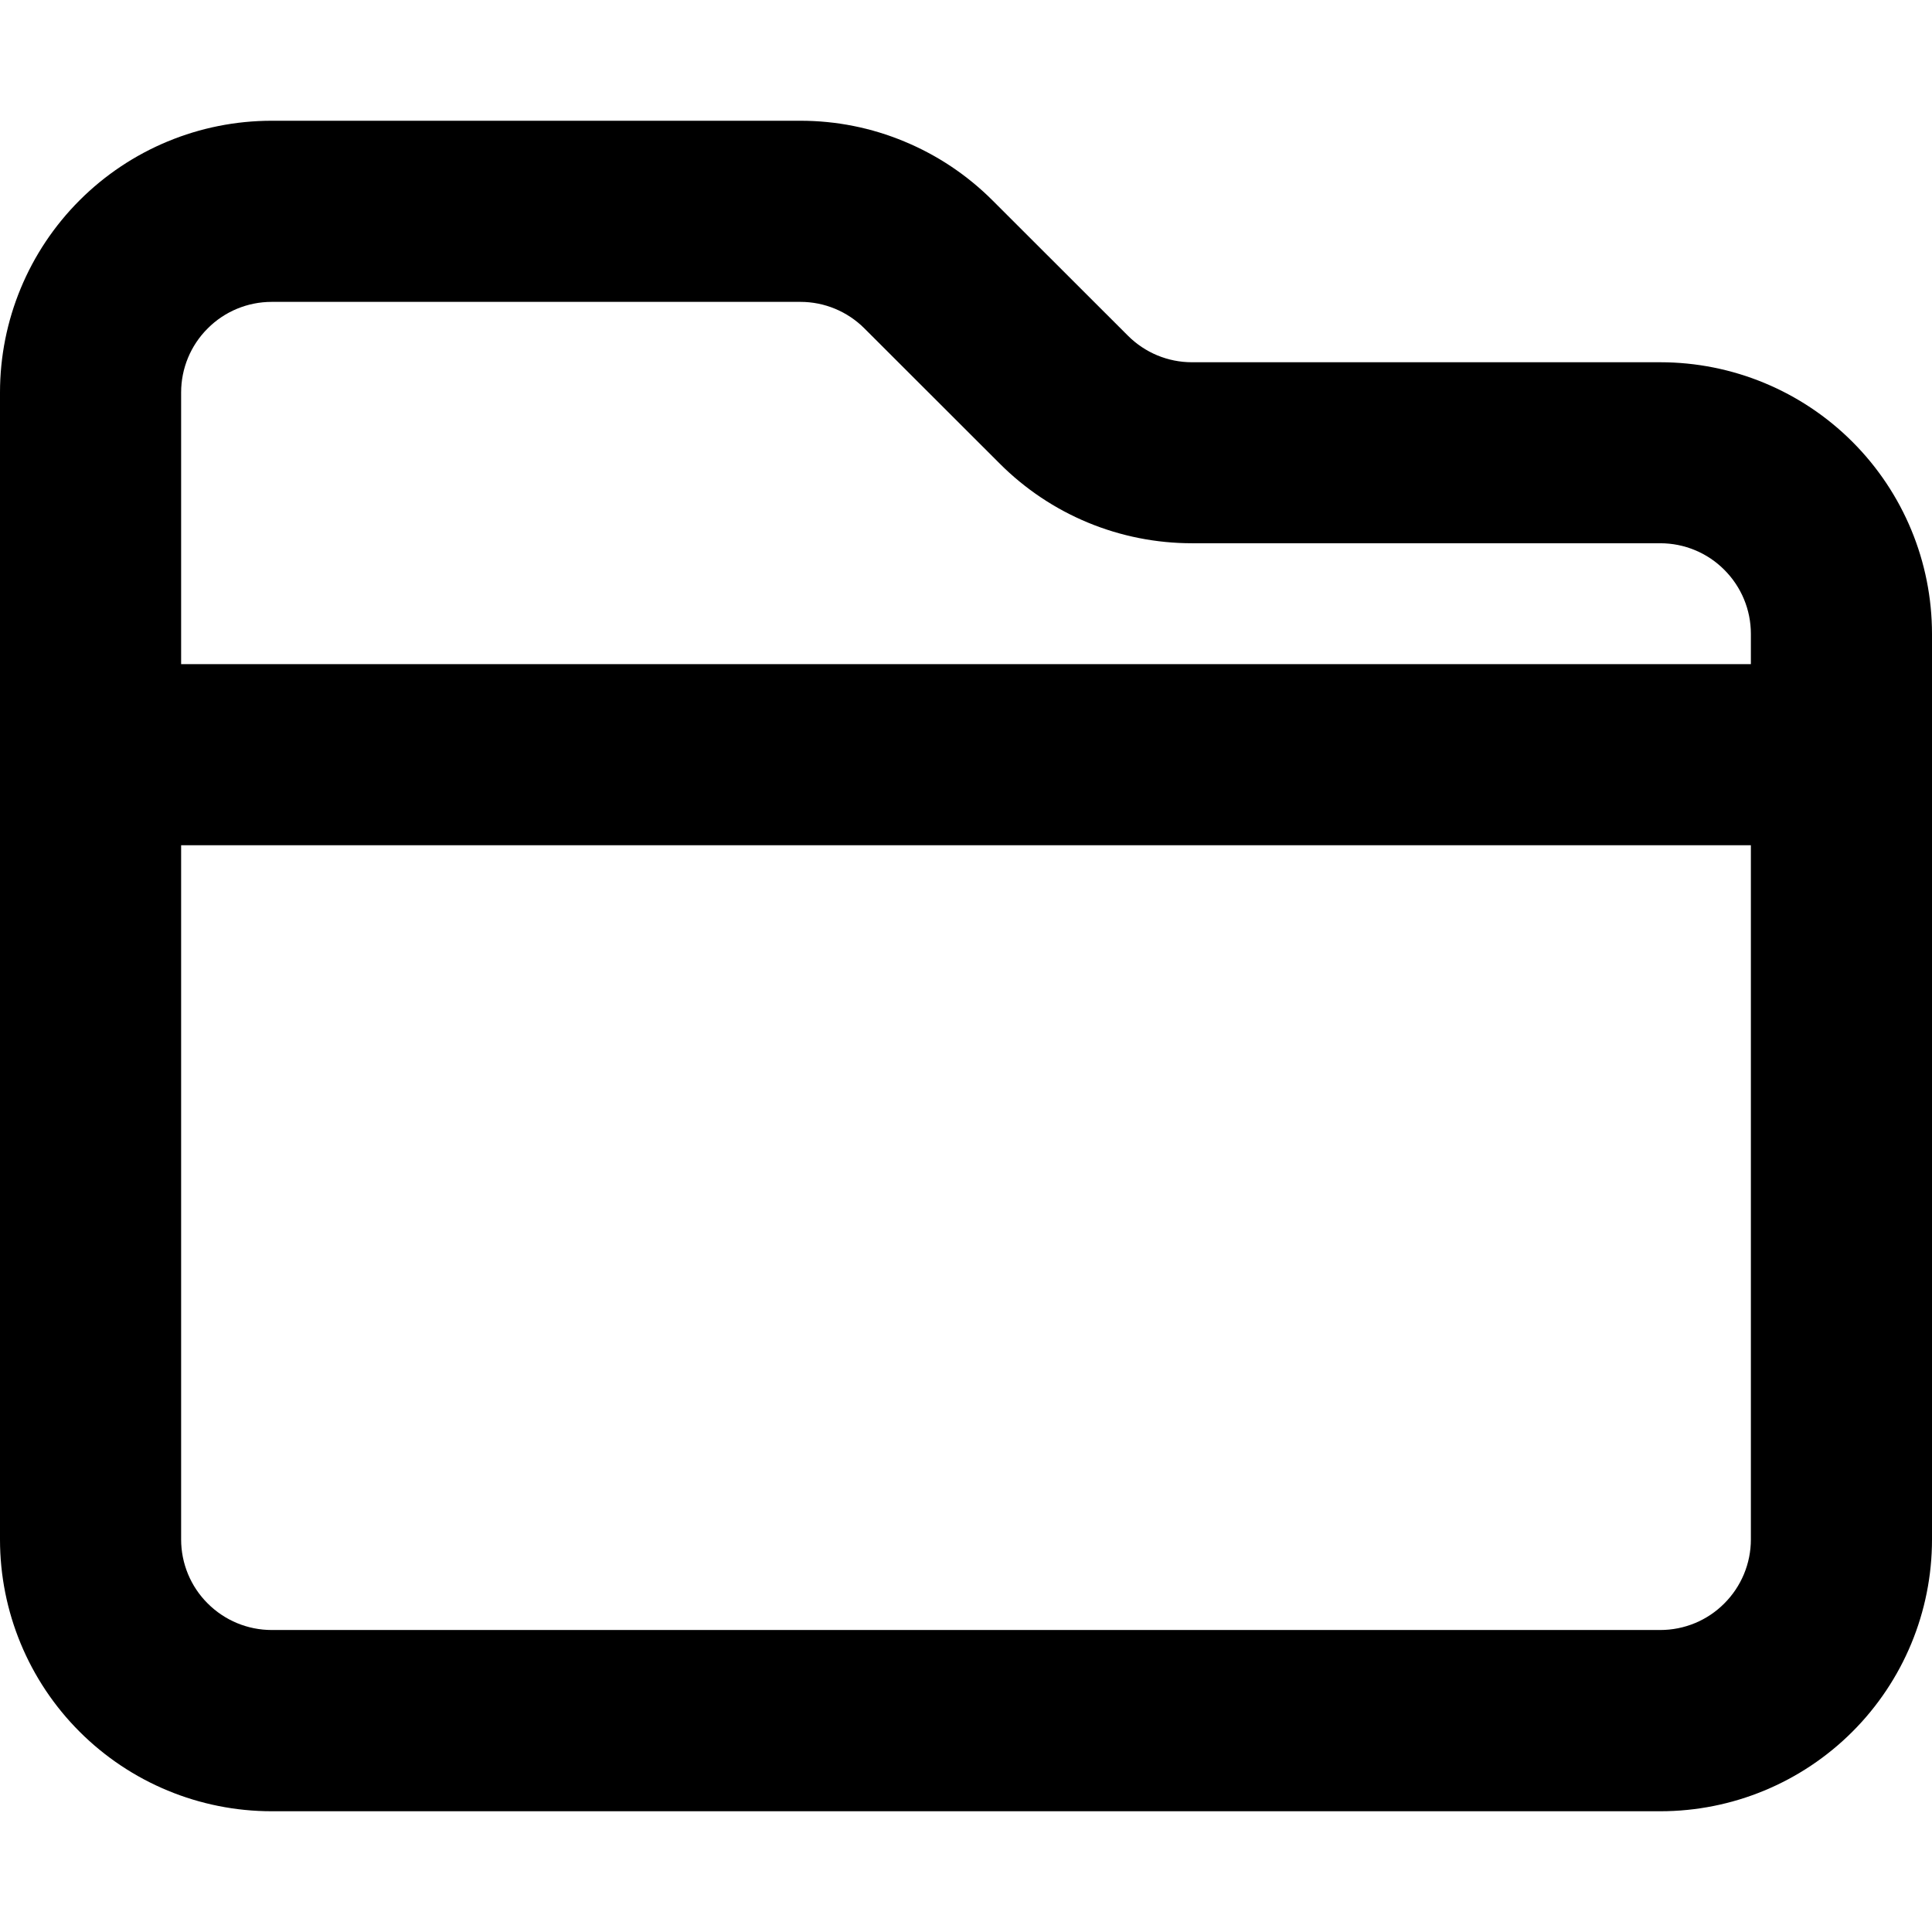
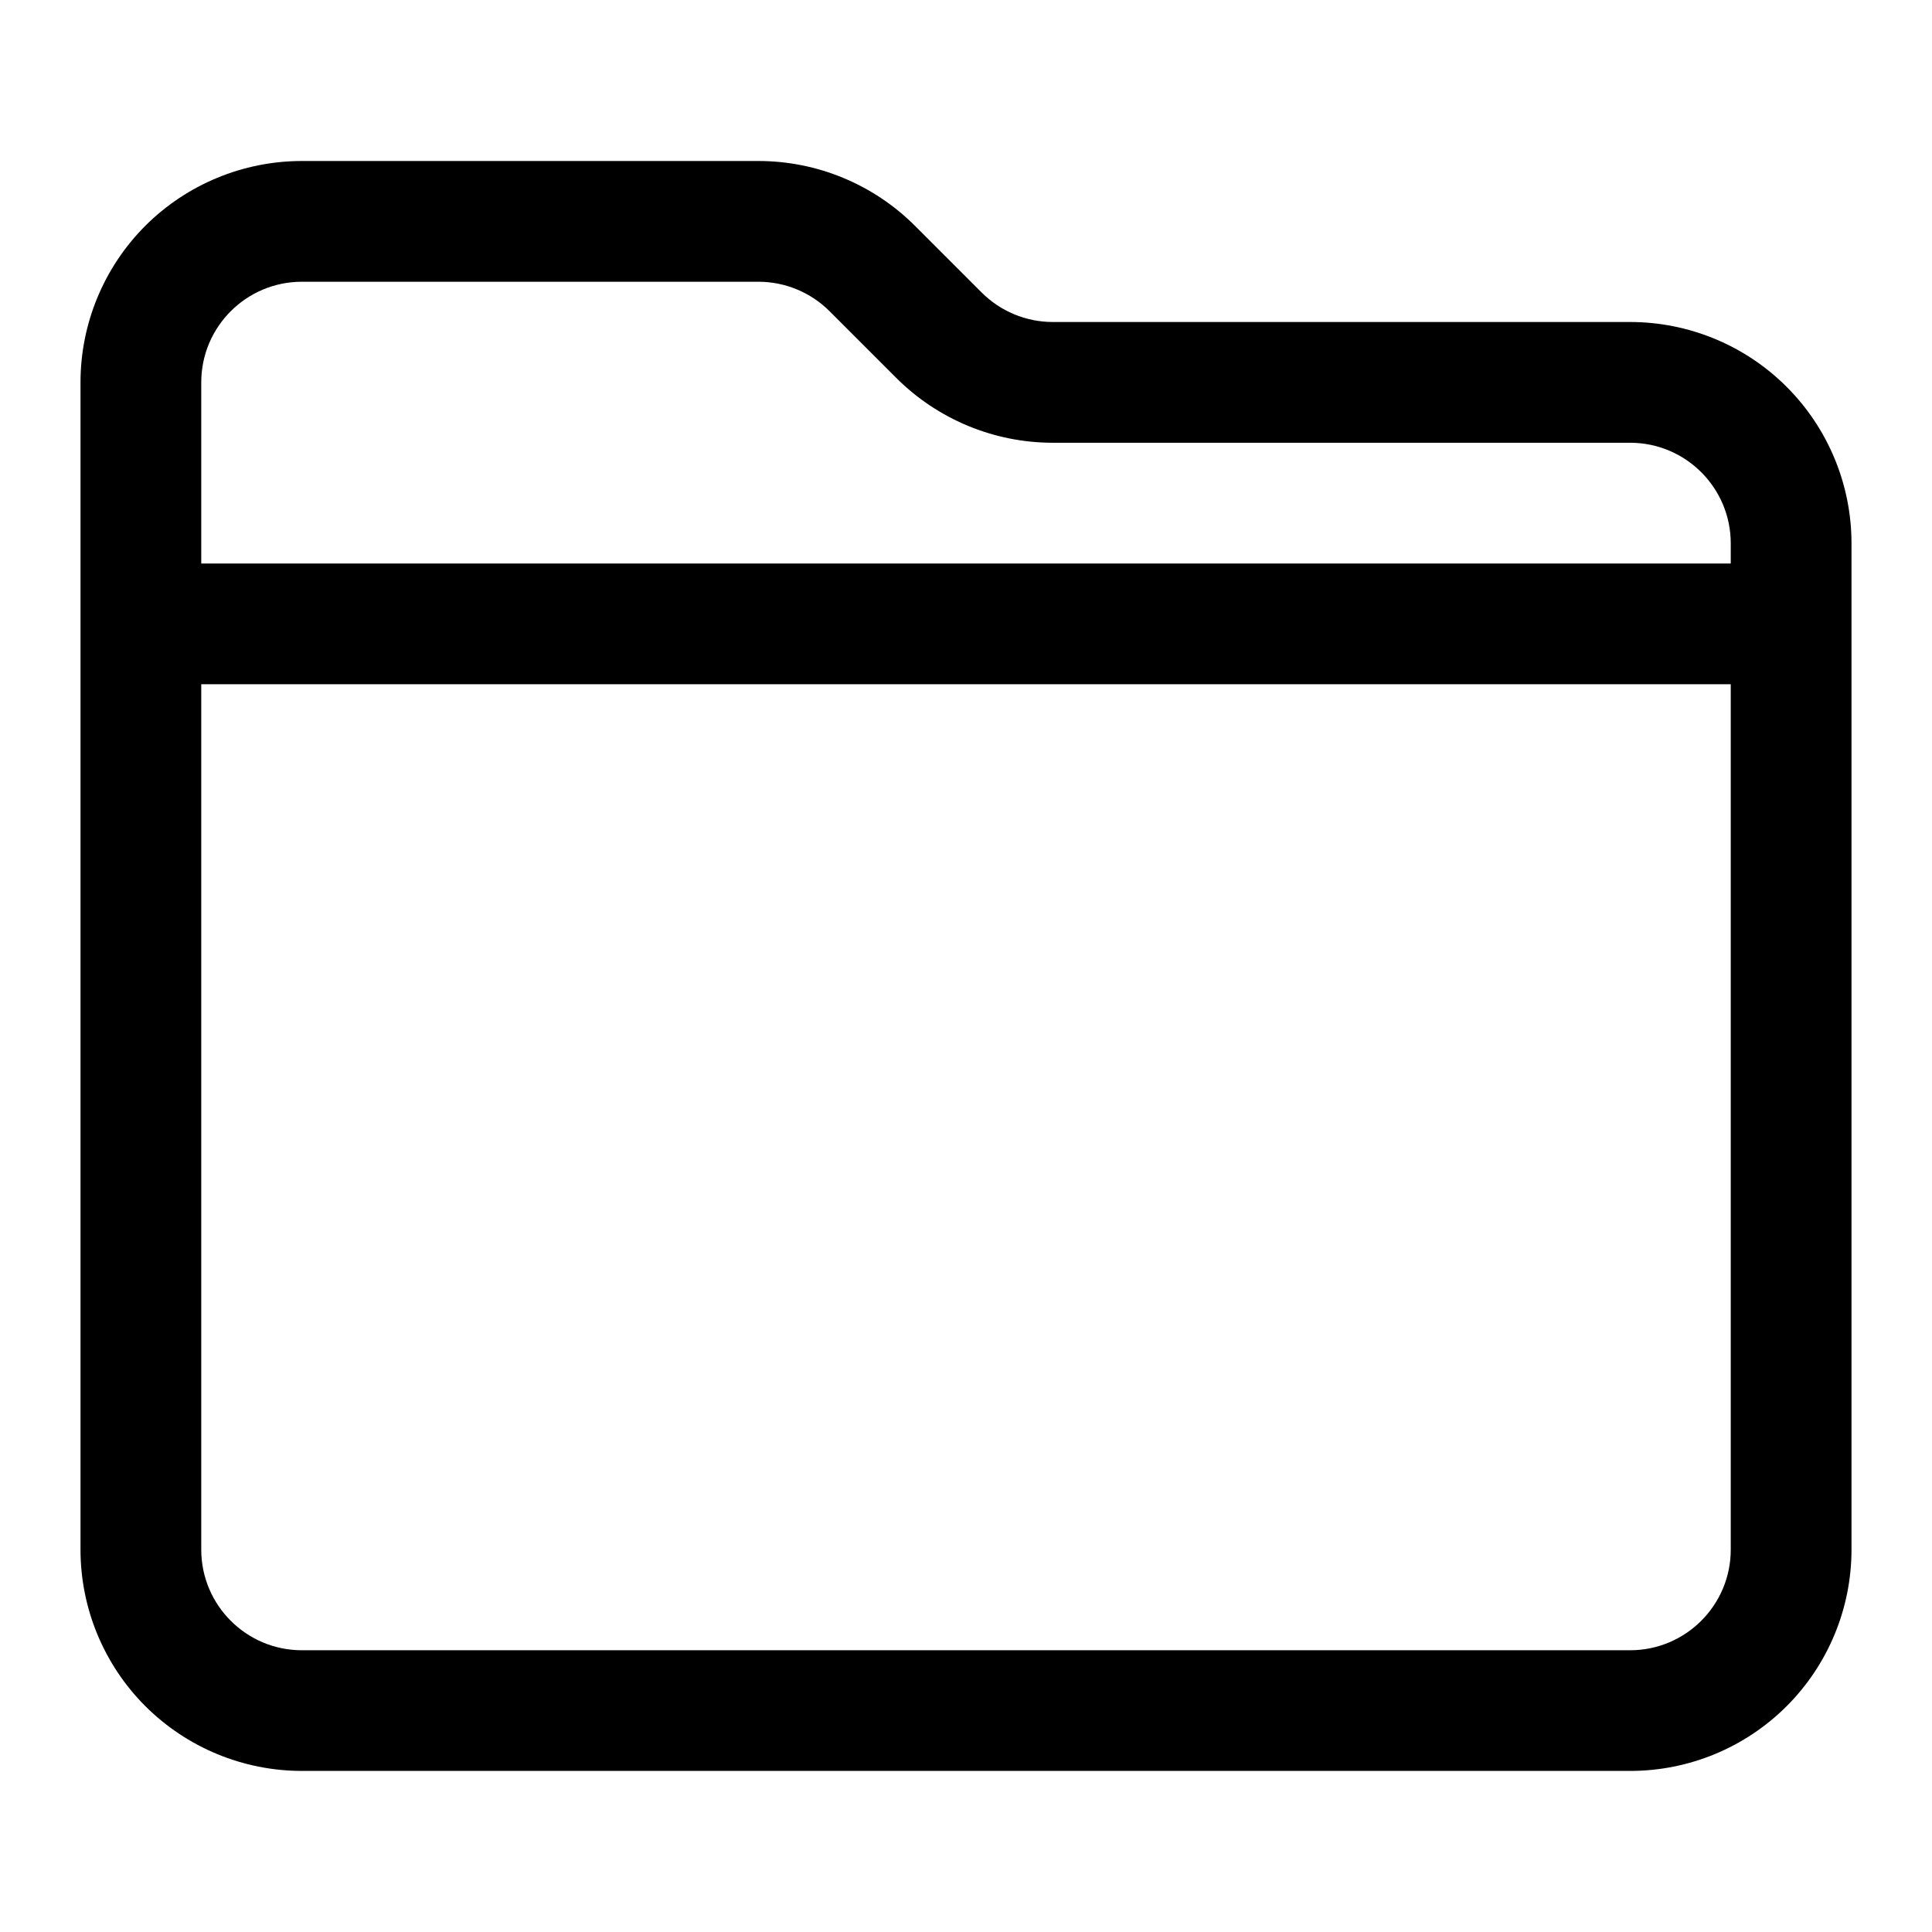
- <svg xmlns="http://www.w3.org/2000/svg" width="16" height="16" fill="none" viewBox="0 0 16 16">
-   <path fill="currentColor" fill-rule="evenodd" d="M.659 1.659C1.081 1.237 1.653 1 2.25 1h4.379c.296 0.0.588.058.861.172.273.113.521.279.73.488l1.121 1.12c.141.141.331.22.53.22h3.879c.597 0 1.169.237 1.591.659.422.422.659.994.659 1.591v7.5c0 .597-.237 1.169-.659 1.591-.422.422-.994.659-1.591.659H2.25c-.597 0-1.169-.237-1.591-.659C.237 13.919 0 13.347 0 12.75v-9.5c0-.597.237-1.169.659-1.591ZM1.5 7v5.749c0 .199.079.39.22.53.141.141.331.22.53.22h11.5c.199 0 .39-.079.53-.22.141-.141.22-.331.22-.53V7h-13Zm13-1.5h-13V3.25c0-.199.079-.39.22-.53C1.86 2.579 2.051 2.5 2.25 2.5h4.379c.199 0.0.389.079.53.22L8.28 3.84c.209.209.457.375.73.488.273.113.566.171.861.171h3.879c.199 0 .39.079.53.22.141.141.22.331.22.53V5.5Z" />
+ <svg xmlns="http://www.w3.org/2000/svg" width="24" height="24" fill="none" viewBox="0 0 24 24">
+   <path fill="currentColor" fill-rule="evenodd" d="M1.805 2.805C2.321 2.29 3.021 2 3.75 2h5.672c.729 0 1.428.29 1.944.805l.829.829c.234.234.552.366.883.366h7.172c.729 0 1.429.29 1.944.805C22.71 5.321 23 6.021 23 6.75v12.5c0 .729-.29 1.429-.805 1.944-.516.516-1.215.805-1.944.805H3.75c-.729 0-1.429-.29-1.945-.805C1.29 20.679 1 19.979 1 19.25V4.75c0-.729.29-1.429.805-1.945ZM2.5 8.5v10.75c0 .69.56 1.25 1.25 1.25h16.5c.69 0 1.25-.56 1.25-1.25V8.5h-19Zm19-1.5h-19V4.75c0-.69.56-1.25 1.25-1.25h5.672c.331 0 .649.132.883.366l.829.829c.516.515 1.215.805 1.944.805h7.172c.69 0 1.25.56 1.25 1.25V7Z" />
</svg>
